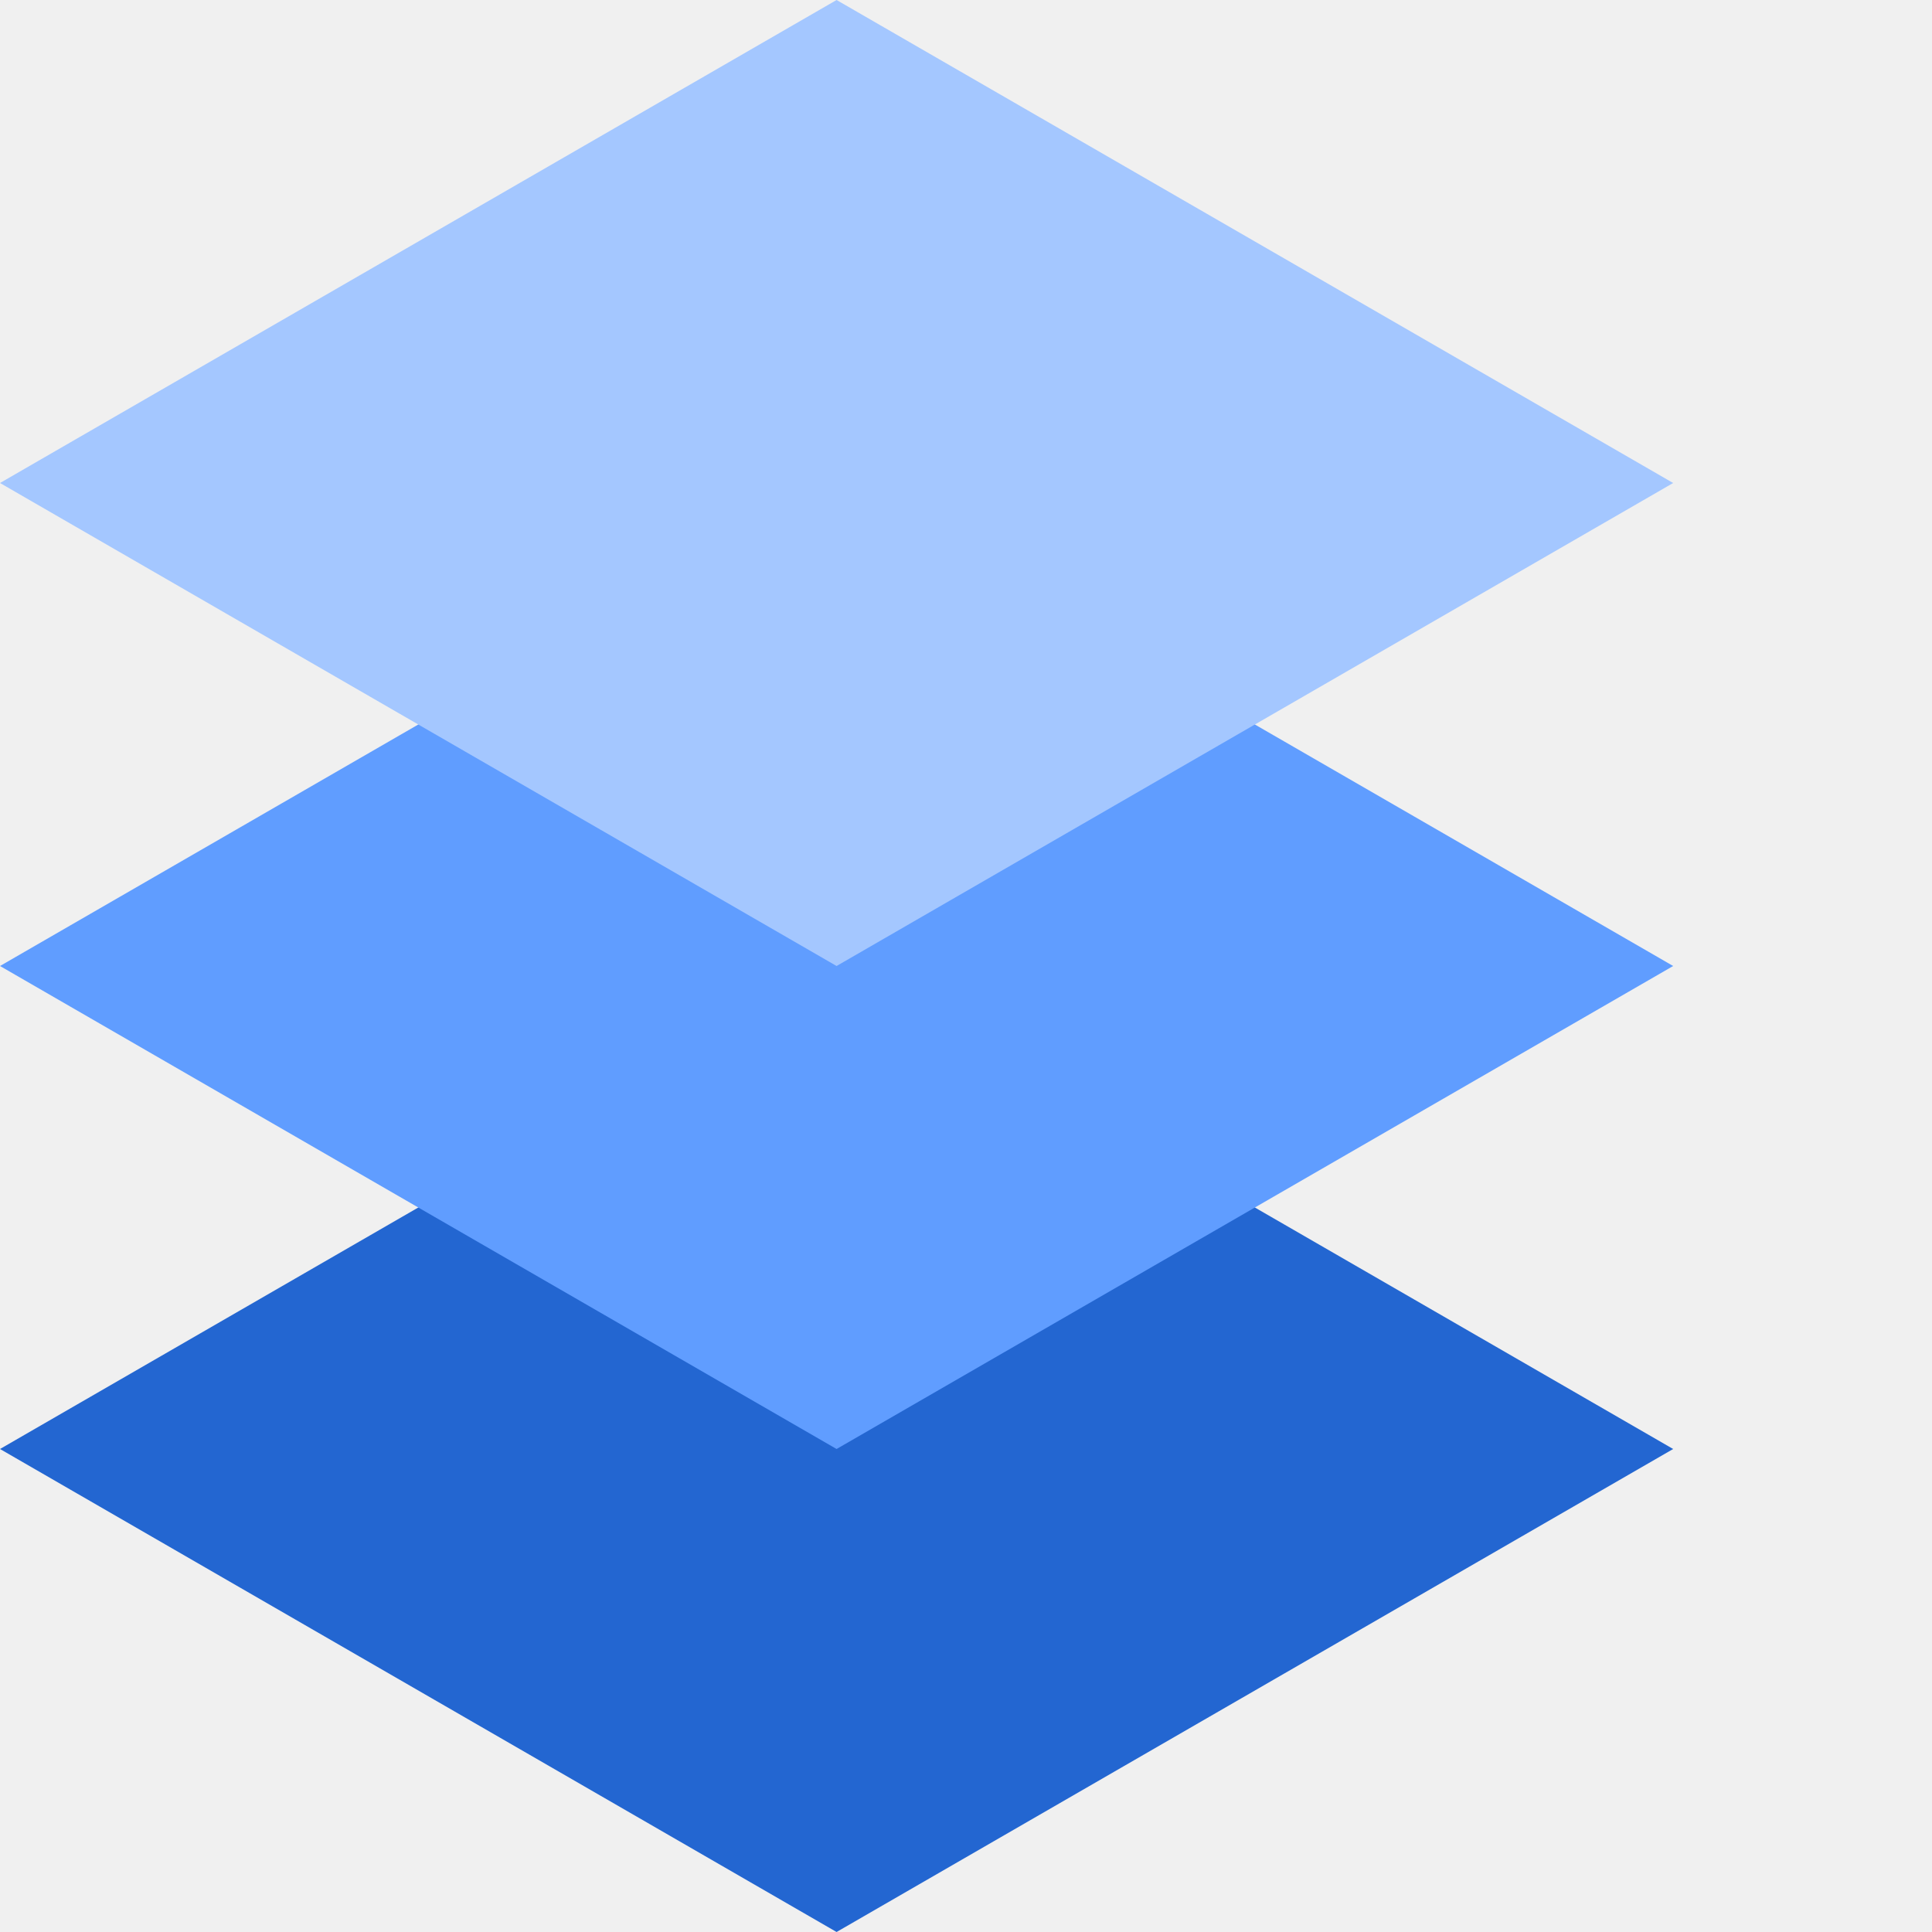
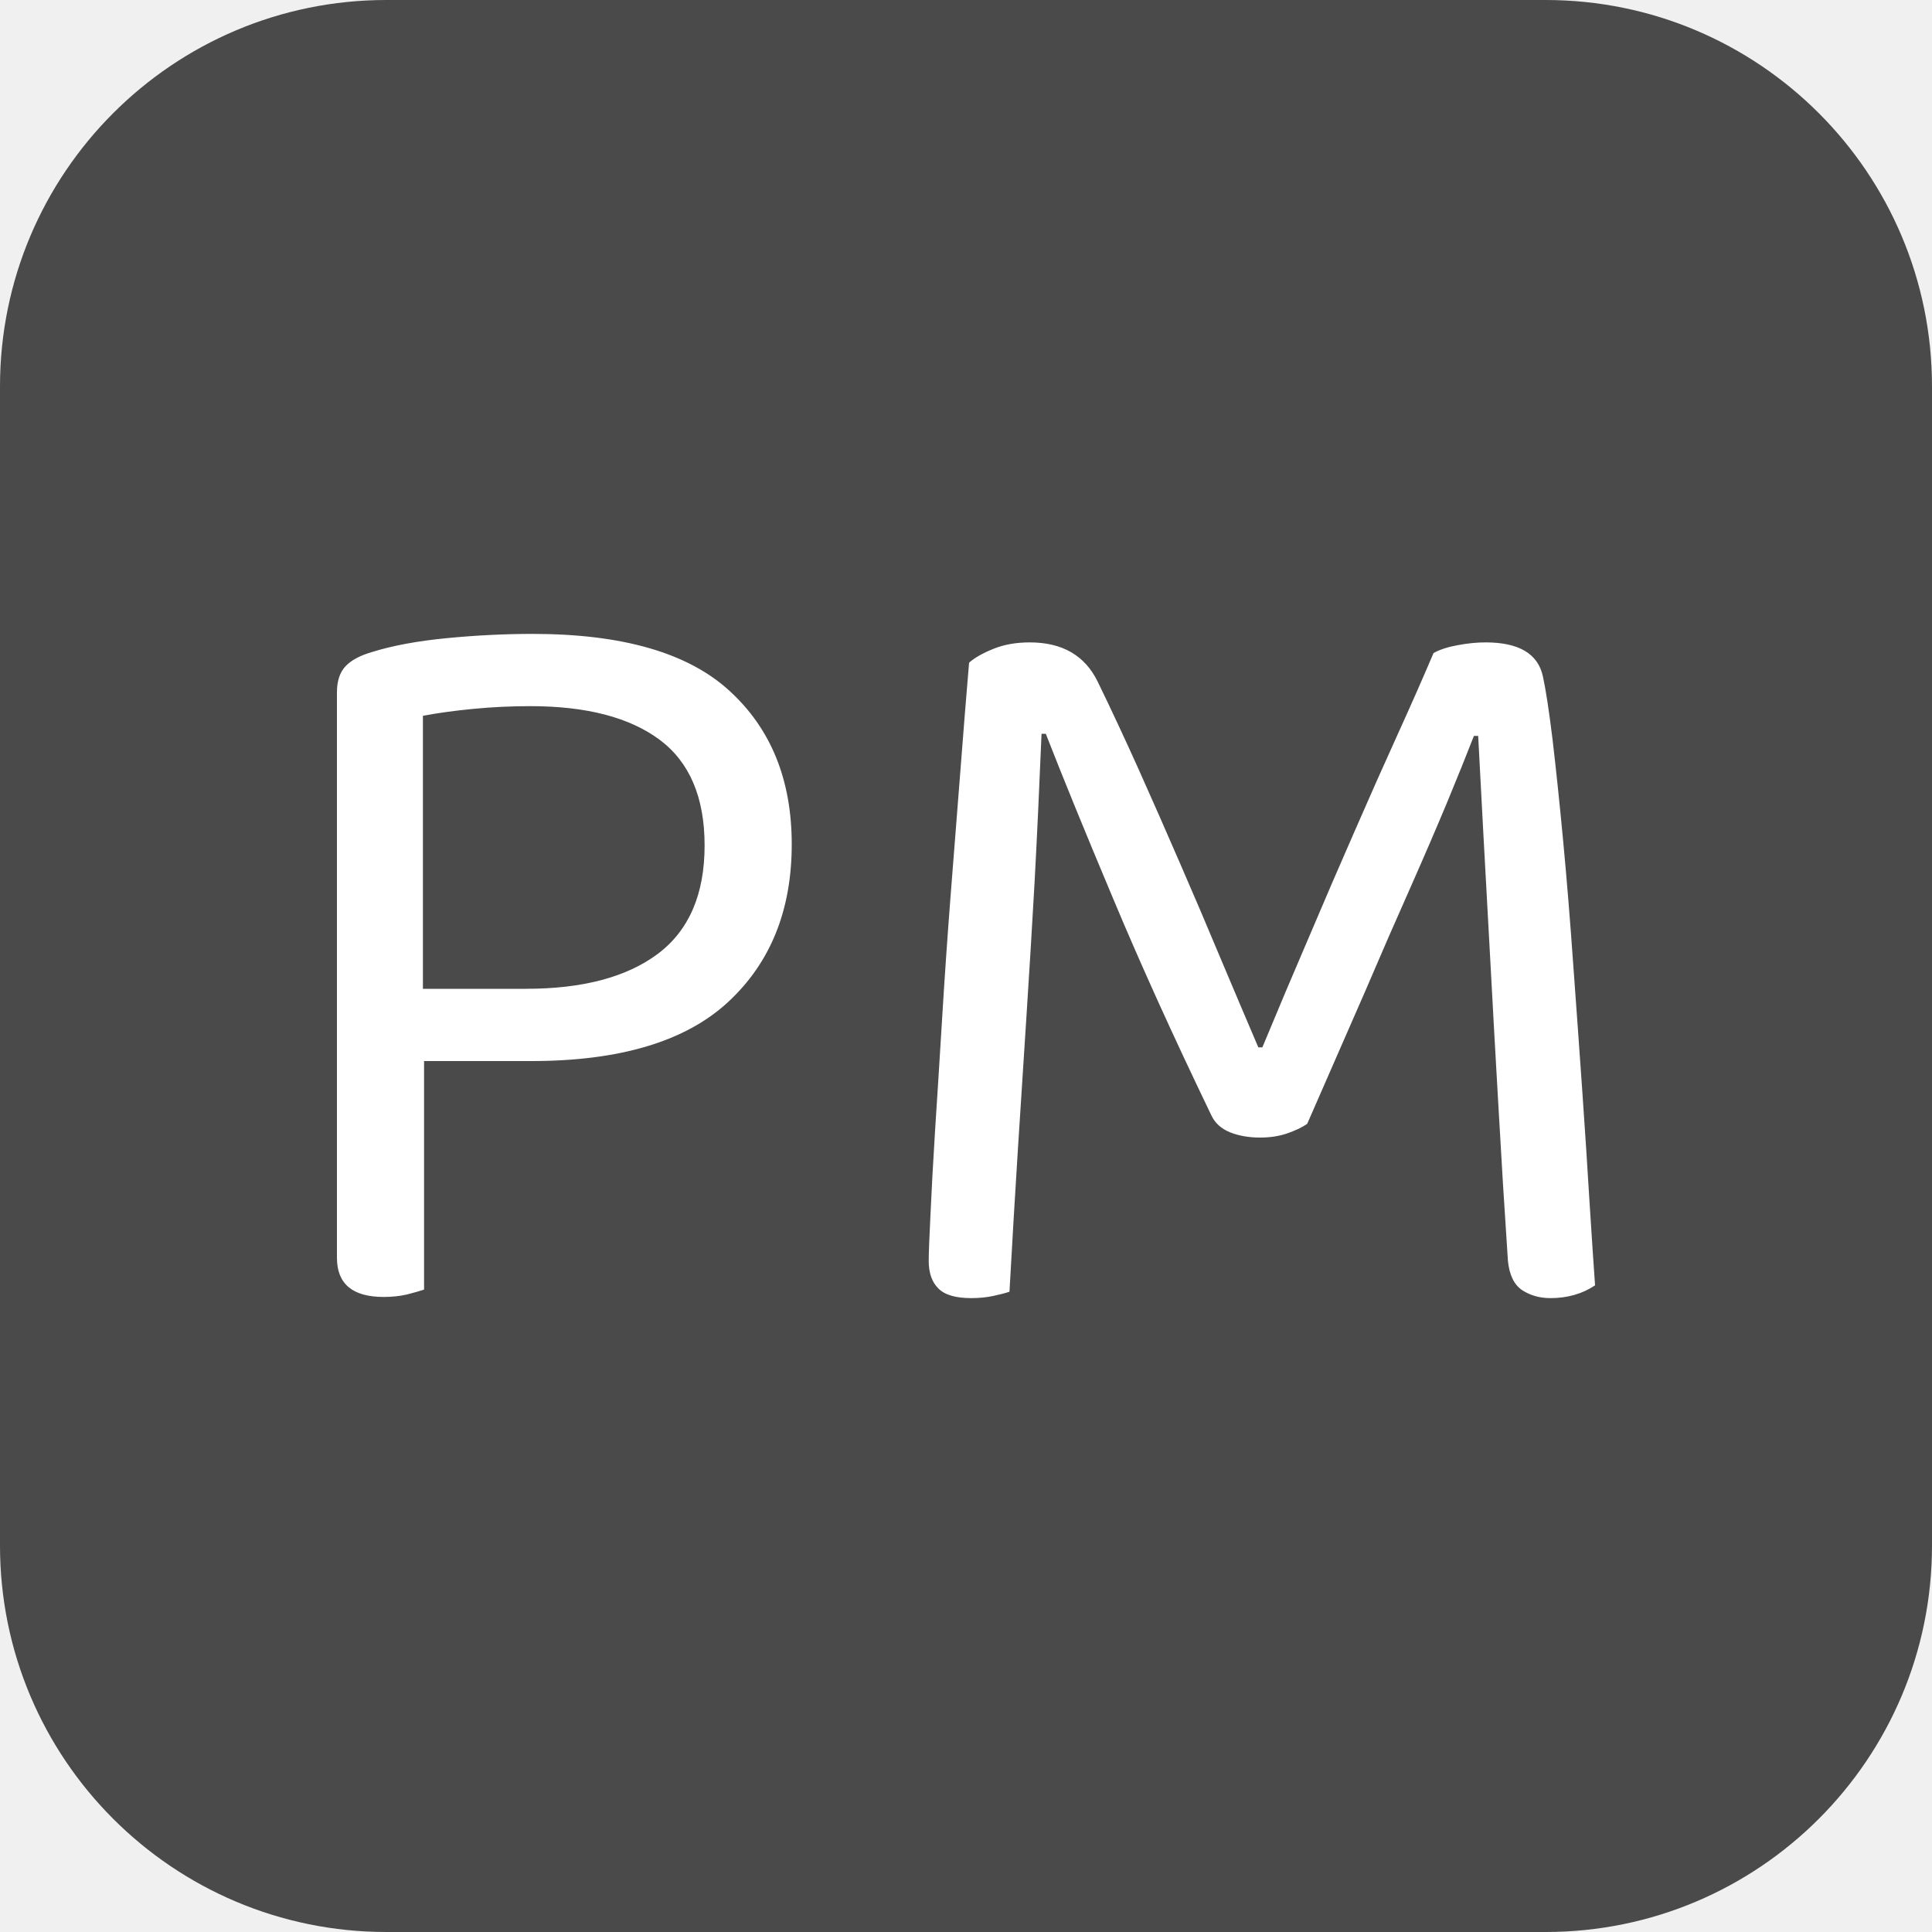
- <svg xmlns="http://www.w3.org/2000/svg" version="1.1" width="256" height="256" viewbox="0 0 949 256">
-   <path fill="#2366d1" d="M110.851 128L221.703 192L110.851 256L0 192Z" />
-   <path fill="#609dff" d="M110.851 64L221.703 128L110.851 192L0 128Z" />
-   <path fill="#a4c7ff" d="M110.851 0L221.703 64L110.851 128L0 64Z" />
+ <svg xmlns="http://www.w3.org/2000/svg" width="256" height="256" viewBox="0 0 100 100">
+   <rect width="100" height="100" rx="20" fill="#4a4a4a" />
+   <path fill="#fff" d="M27.50 54.92L21.95 54.92L21.95 66.75Q21.62 66.86 21.07 67.00Q20.52 67.13 19.86 67.13L19.86 67.13Q17.44 67.13 17.44 65.10L17.44 65.10L17.44 35.84Q17.44 34.96 17.88 34.49Q18.32 34.02 19.25 33.75L19.25 33.75Q20.85 33.25 23.13 33.03Q25.41 32.81 27.56 32.81L27.56 32.81Q34.55 32.81 37.76 35.76Q40.98 38.70 40.98 43.70L40.98 43.70Q40.98 48.82 37.68 51.87Q34.38 54.92 27.50 54.92L27.50 54.92ZM21.89 51.18L27.23 51.18Q31.63 51.18 34.05 49.37Q36.47 47.55 36.47 43.76L36.47 43.76Q36.47 40.02 34.13 38.28Q31.79 36.55 27.45 36.55L27.45 36.55Q25.96 36.55 24.51 36.69Q23.05 36.83 21.89 37.05L21.89 37.05L21.89 51.18ZM67.66 58.17L67.66 58.17Q67.27 58.44 66.64 58.66Q66.00 58.88 65.23 58.88L65.23 58.88Q64.35 58.88 63.67 58.61Q62.98 58.33 62.70 57.73L62.70 57.73Q59.73 51.57 57.59 46.45Q55.44 41.34 54.13 37.98L54.13 37.98L53.91 37.98Q53.74 42.11 53.55 45.66Q53.35 49.20 53.13 52.59Q52.91 55.97 52.69 59.43Q52.47 62.90 52.25 66.86L52.25 66.86Q51.92 66.97 51.40 67.08Q50.88 67.19 50.27 67.19L50.27 67.19Q49.06 67.19 48.57 66.69Q48.07 66.20 48.07 65.26L48.07 65.26Q48.07 64.71 48.16 62.90Q48.24 61.08 48.40 58.50Q48.57 55.91 48.76 52.78Q48.95 49.64 49.20 46.40Q49.45 43.15 49.70 40.02Q49.94 36.88 50.16 34.30L50.16 34.30Q50.60 33.91 51.43 33.58Q52.25 33.25 53.30 33.25L53.30 33.25Q55.83 33.25 56.82 35.29L56.82 35.29Q57.86 37.43 58.94 39.83Q60.01 42.22 61.08 44.69Q62.16 47.17 63.17 49.59Q64.19 52.01 65.13 54.21L65.13 54.21L65.34 54.21Q66.55 51.29 67.77 48.46Q68.97 45.63 70.13 42.99Q71.28 40.35 72.33 38.04Q73.38 35.73 74.20 33.80L74.20 33.80Q74.69 33.53 75.47 33.39Q76.23 33.25 76.89 33.25L76.89 33.25Q79.48 33.25 79.86 35.01L79.86 35.01Q80.08 36.00 80.36 38.28Q80.63 40.57 80.91 43.54Q81.19 46.51 81.43 49.92Q81.68 53.33 81.90 56.49Q82.12 59.65 82.28 62.32Q82.45 64.99 82.56 66.53L82.56 66.53Q81.57 67.19 80.25 67.19L80.25 67.19Q79.42 67.19 78.79 66.78Q78.16 66.36 78.05 65.26L78.05 65.26Q77.78 61.25 77.56 57.29Q77.33 53.33 77.14 49.75Q76.95 46.18 76.78 43.18Q76.62 40.18 76.51 38.09L76.51 38.09L76.29 38.09Q75.69 39.63 74.89 41.56Q74.09 43.48 73.02 45.90Q71.94 48.32 70.63 51.38Q69.30 54.43 67.66 58.17Z" />
</svg>
